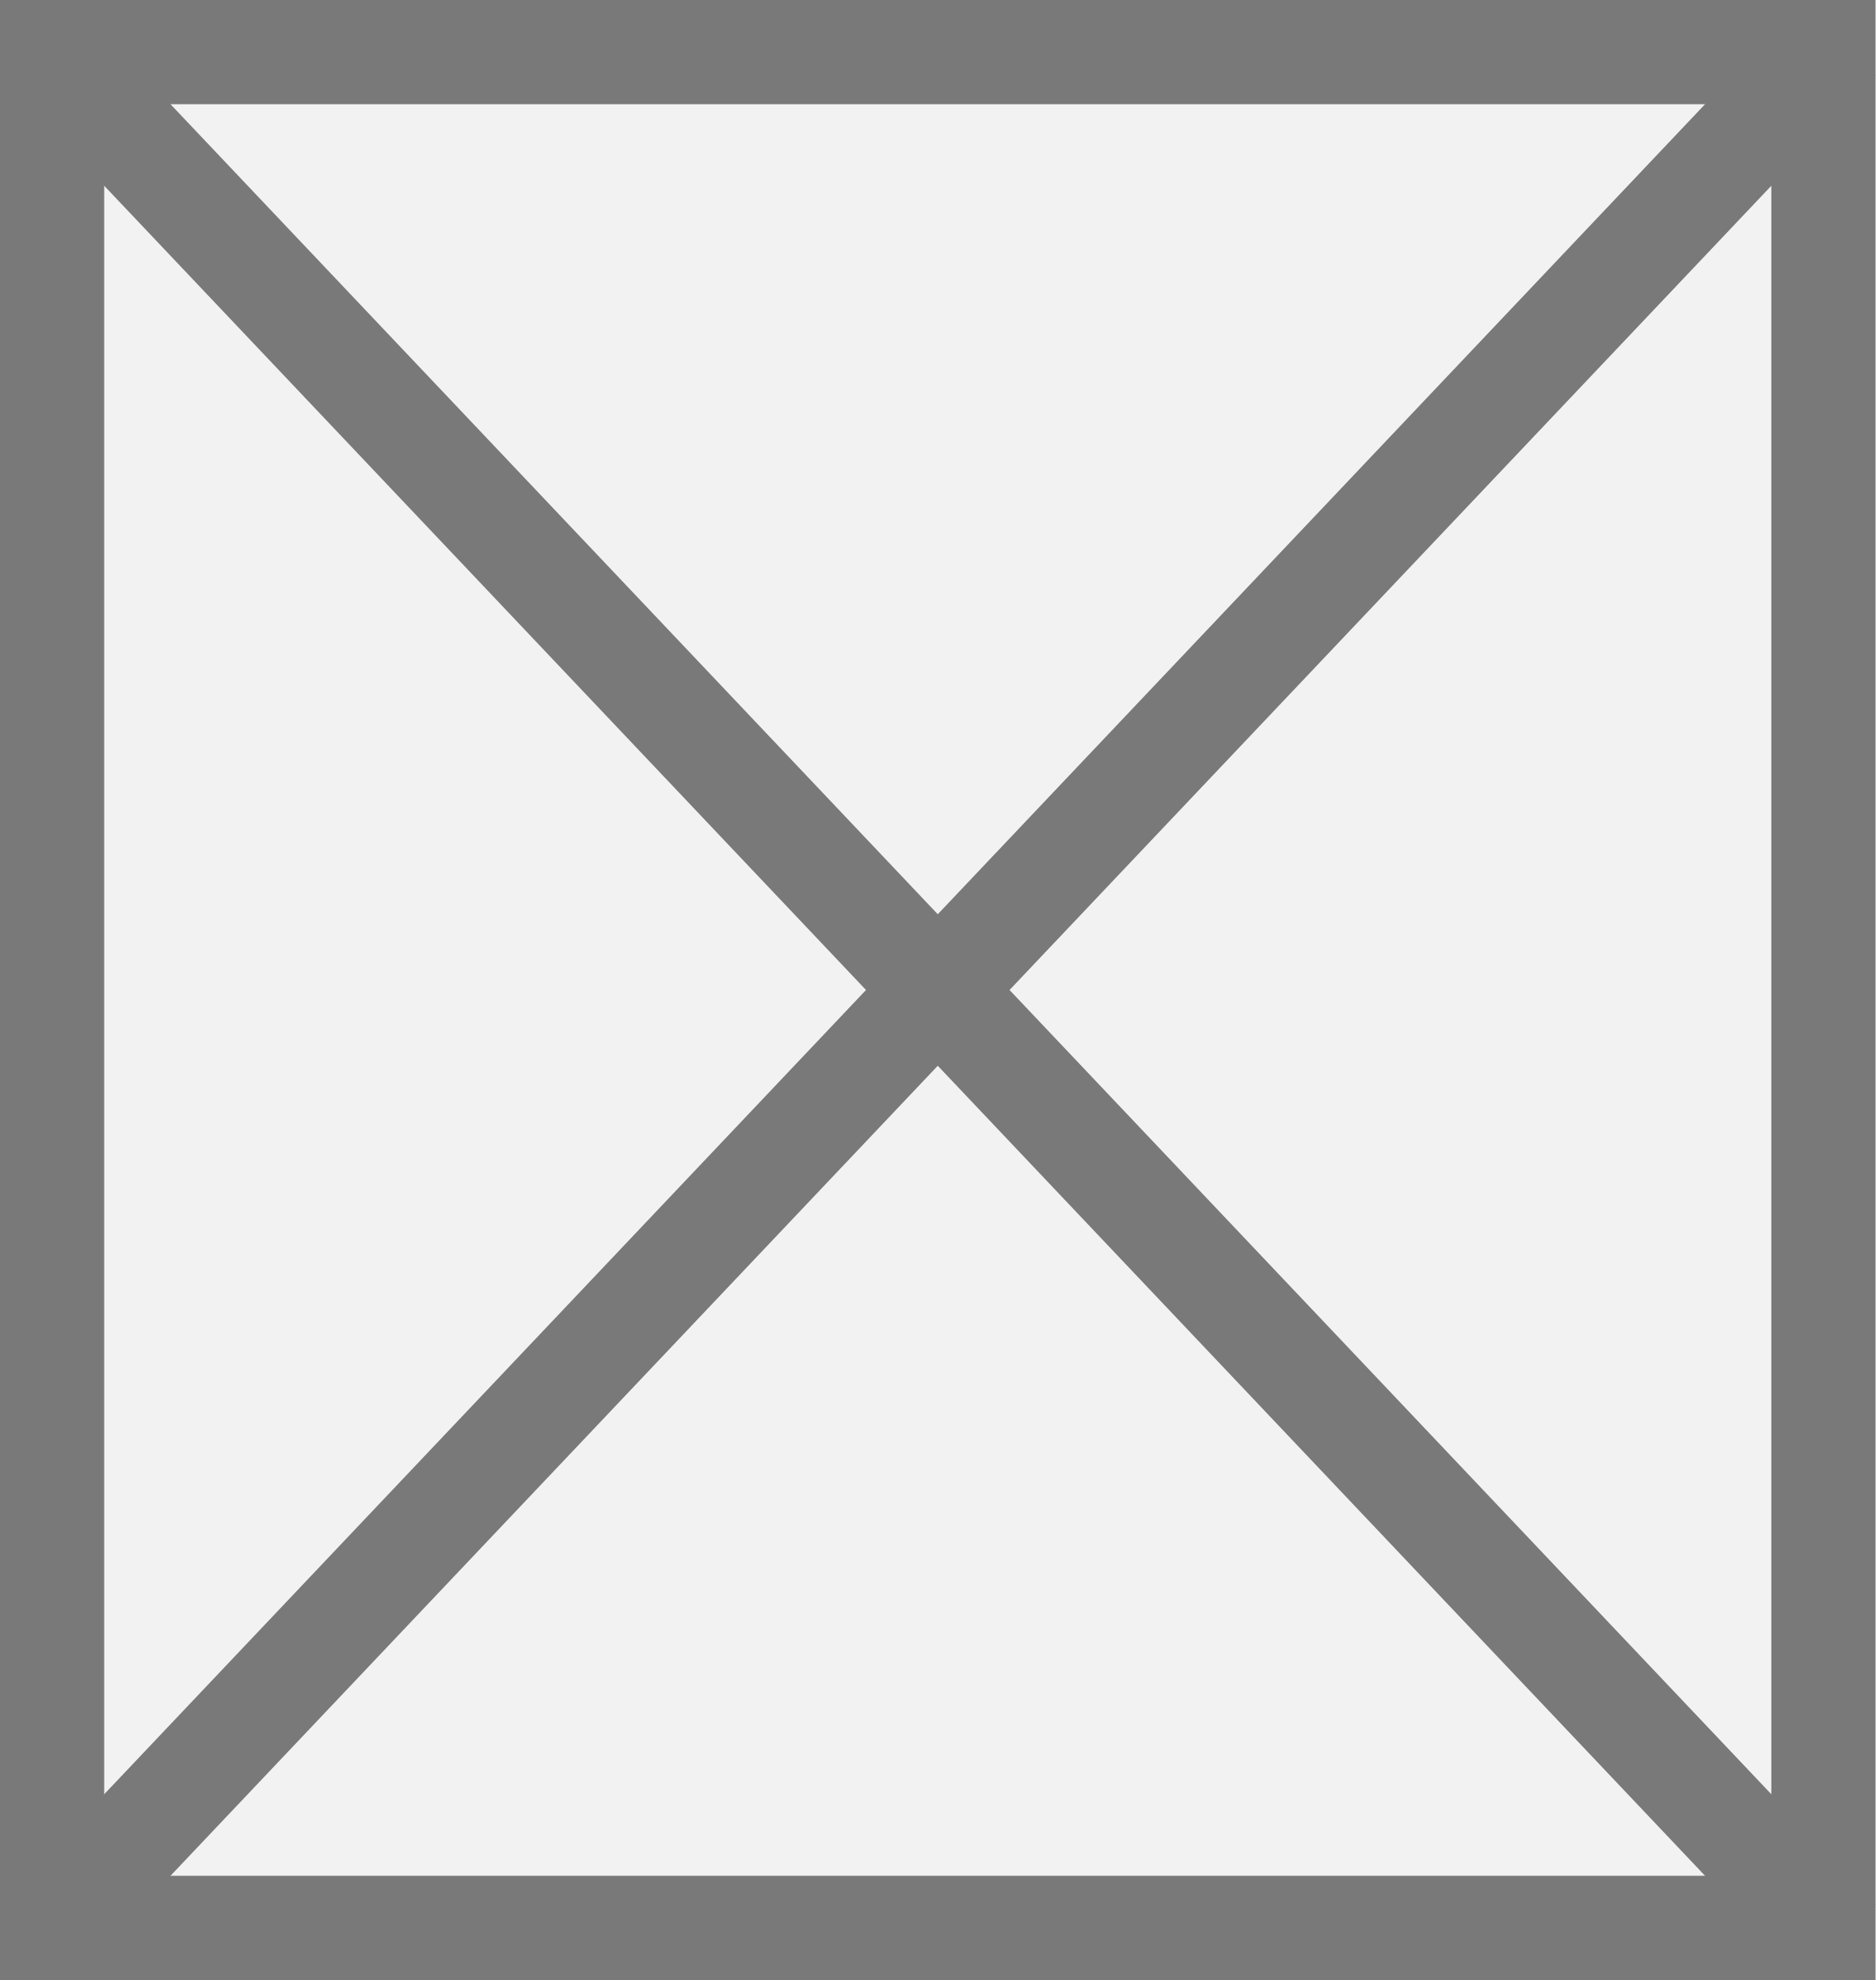
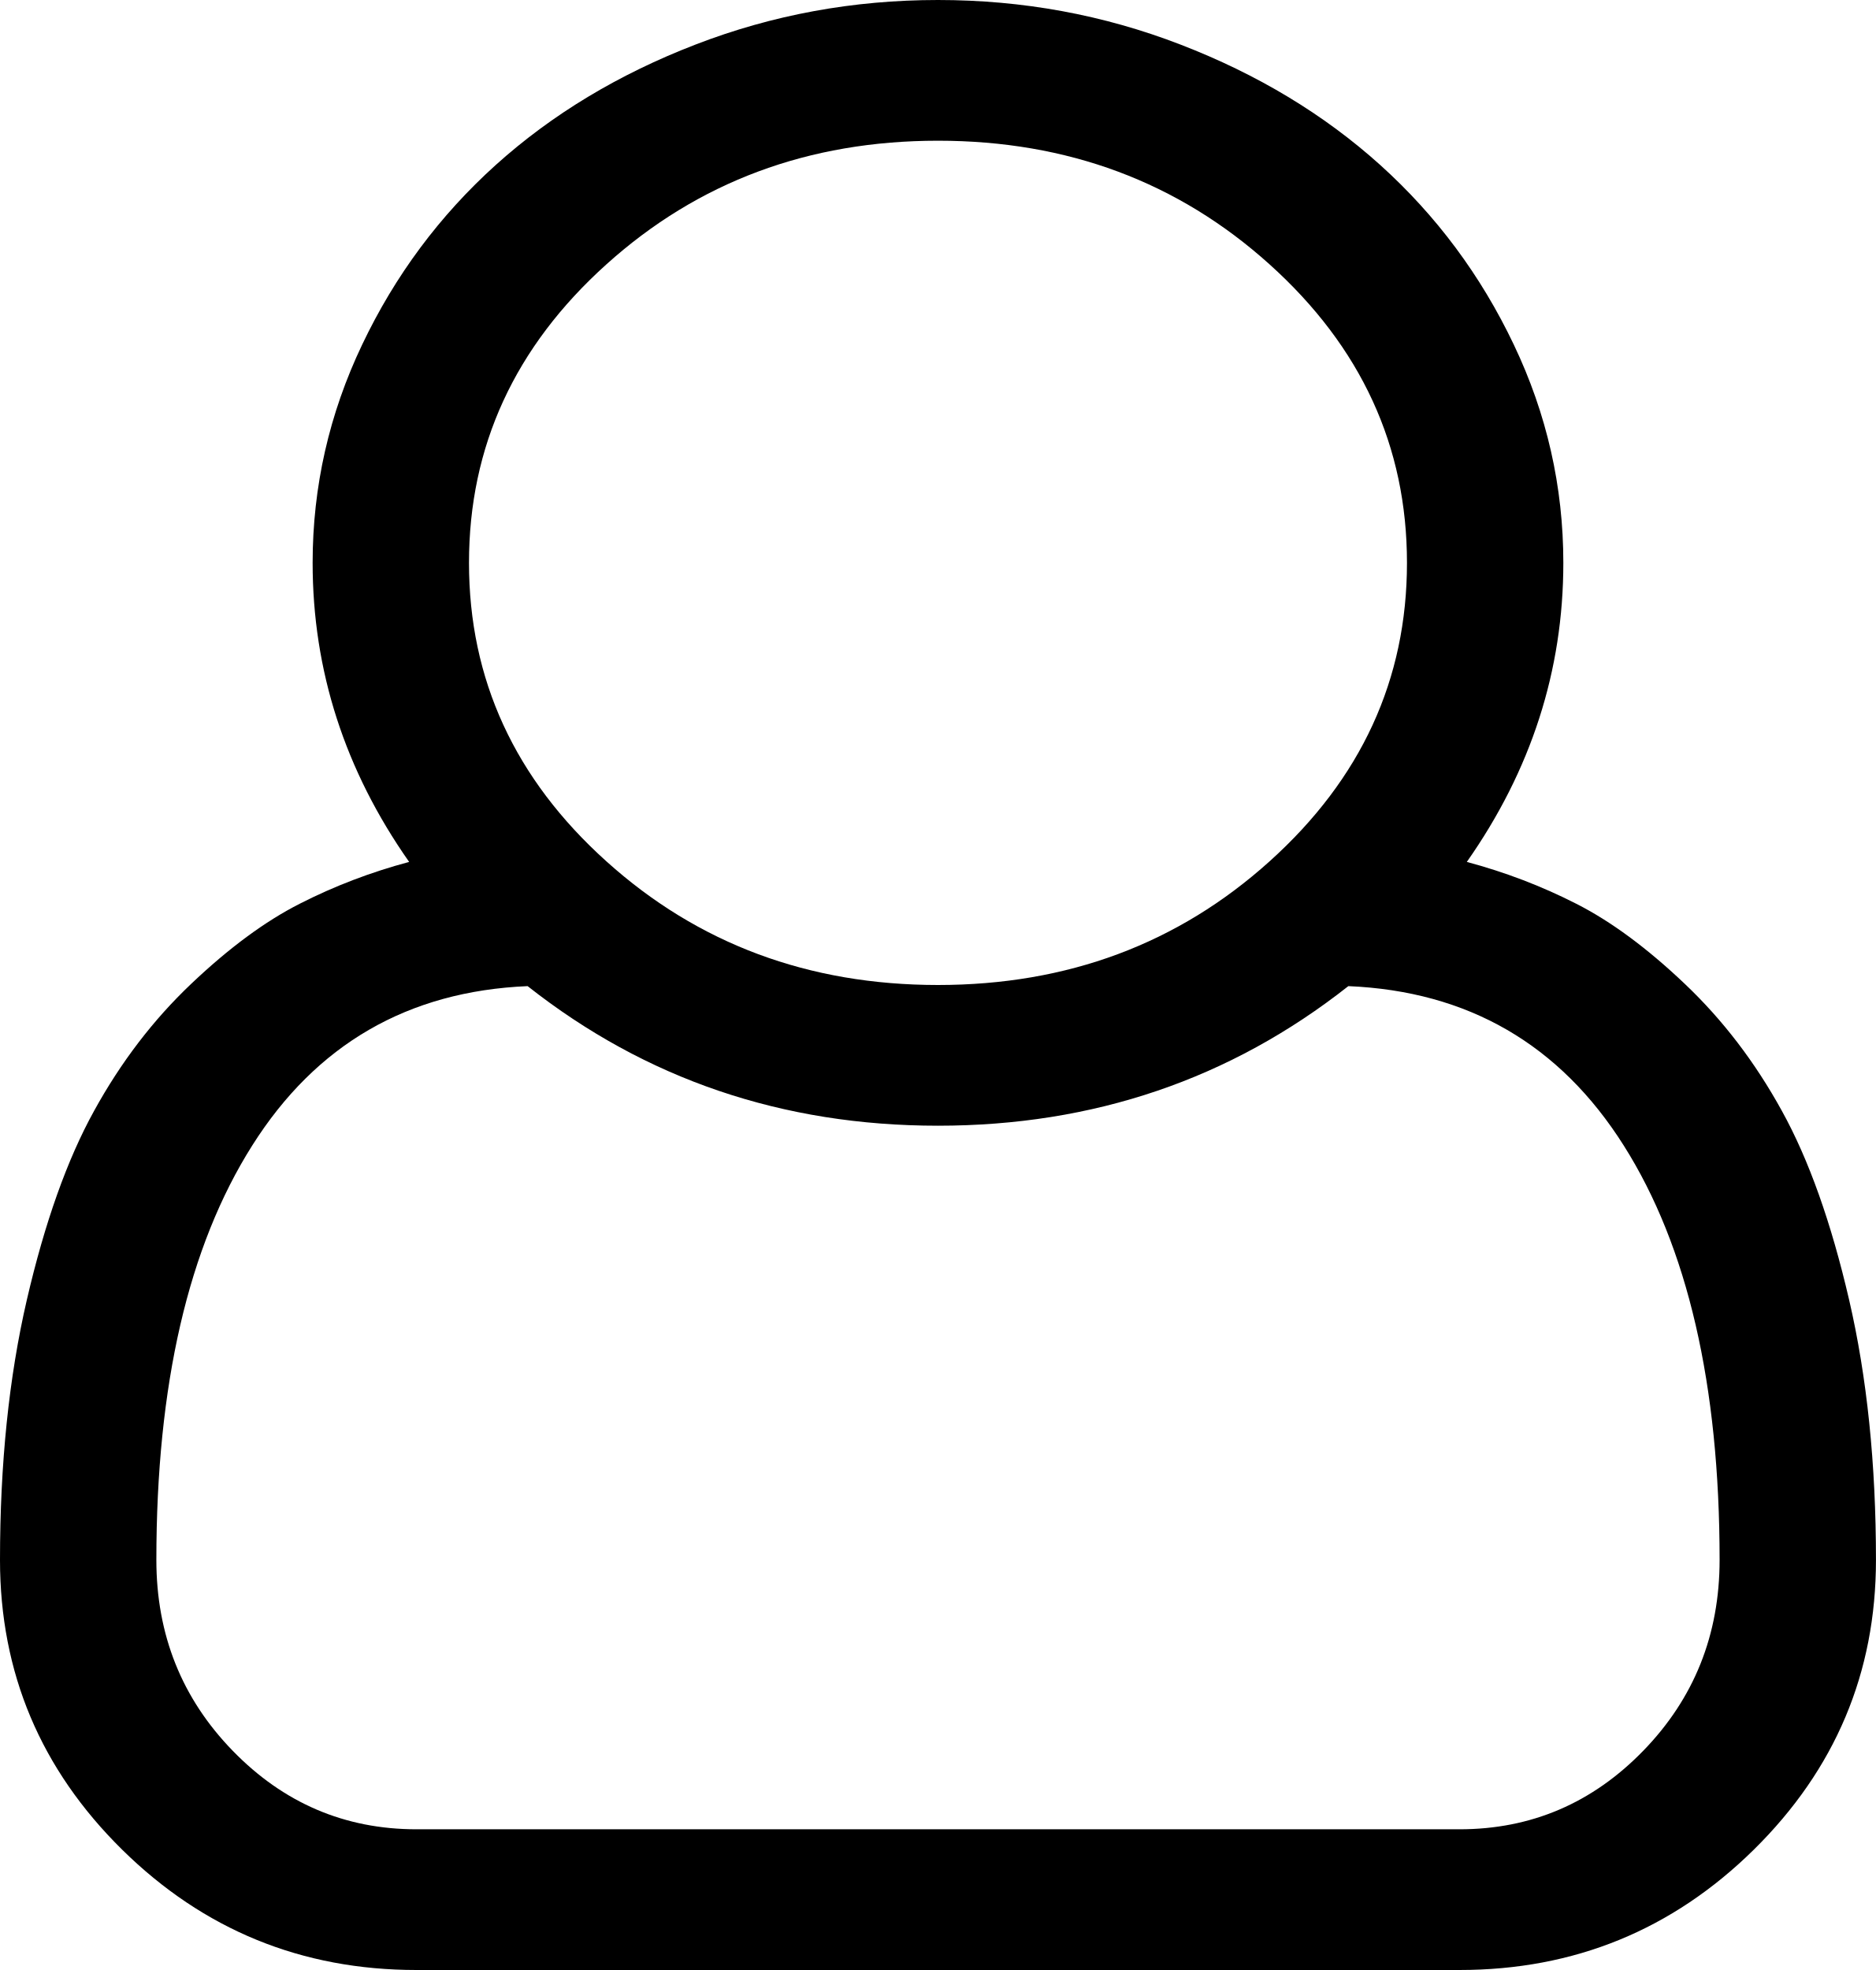
- <svg xmlns="http://www.w3.org/2000/svg" version="1.1" width="18px" height="19px">
-   <g transform="matrix(1 0 0 1 -460 -321 )">
-     <path d="M 460.5 321.5  L 477.5 321.5  L 477.5 339.5  L 460.5 339.5  L 460.5 321.5  Z " fill-rule="nonzero" fill="#f2f2f2" stroke="none" />
-     <path d="M 460.5 321.5  L 477.5 321.5  L 477.5 339.5  L 460.5 339.5  L 460.5 321.5  Z " stroke-width="1" stroke="#797979" fill="none" />
-     <path d="M 460.363 321.383  L 477.637 339.617  M 477.637 321.383  L 460.363 339.617  " stroke-width="1" stroke="#797979" fill="none" />
+ <svg xmlns="http://www.w3.org/2000/svg" version="1.1" width="20px" height="21px">
+   <g transform="matrix(1 0 0 1 -465 -243 )">
+     <path d="M 16.667 6  C 16.667 7.148  16.324 8.211  15.638 9.188  C 16.046 9.297  16.434 9.445  16.803 9.633  C 17.172 9.82  17.559 10.105  17.962 10.488  C 18.366 10.871  18.711 11.322  18.997 11.842  C 19.284 12.361  19.523 13.033  19.714 13.857  C 19.905 14.682  20 15.605  20 16.629  C 20 17.832  19.566 18.861  18.698 19.717  C 17.83 20.572  16.784 21  15.56 21  L 4.44 21  C 3.216 21  2.17 20.572  1.302 19.717  C 0.434 18.861  0 17.832  0 16.629  C 0 15.605  0.095 14.682  0.286 13.857  C 0.477 13.033  0.716 12.361  1.003 11.842  C 1.289 11.322  1.634 10.871  2.038 10.488  C 2.441 10.105  2.828 9.82  3.197 9.633  C 3.566 9.445  3.954 9.297  4.362 9.188  C 3.676 8.211  3.333 7.148  3.333 6  C 3.333 5.188  3.509 4.412  3.861 3.674  C 4.212 2.936  4.688 2.297  5.286 1.758  C 5.885 1.219  6.595 0.791  7.415 0.475  C 8.236 0.158  9.097 0  10 0  C 10.903 0  11.764 0.158  12.585 0.475  C 13.405 0.791  14.115 1.219  14.714 1.758  C 15.312 2.297  15.788 2.936  16.139 3.674  C 16.491 4.412  16.667 5.188  16.667 6  Z M 13.535 2.818  C 12.559 1.939  11.38 1.5  10 1.5  C 8.62 1.5  7.441 1.939  6.465 2.818  C 5.488 3.697  5 4.758  5 6  C 5 7.242  5.488 8.303  6.465 9.182  C 7.441 10.061  8.62 10.5  10 10.5  C 11.38 10.5  12.559 10.061  13.535 9.182  C 14.512 8.303  15 7.242  15 6  C 15 4.758  14.512 3.697  13.535 2.818  Z M 4.44 19.5  L 15.56 19.5  C 16.324 19.5  16.977 19.221  17.52 18.662  C 18.062 18.104  18.333 17.426  18.333 16.629  C 18.333 14.762  17.993 13.289  17.311 12.211  C 16.63 11.133  15.651 10.566  14.375 10.512  C 13.116 11.504  11.658 12  10 12  C 8.342 12  6.884 11.504  5.625 10.512  C 4.349 10.566  3.37 11.133  2.689 12.211  C 2.007 13.289  1.667 14.762  1.667 16.629  C 1.667 17.426  1.938 18.104  2.48 18.662  C 3.023 19.221  3.676 19.5  4.44 19.5  Z " fill-rule="nonzero" fill="#000000" stroke="none" transform="matrix(1 0 0 1 465 243 )" />
  </g>
</svg>
